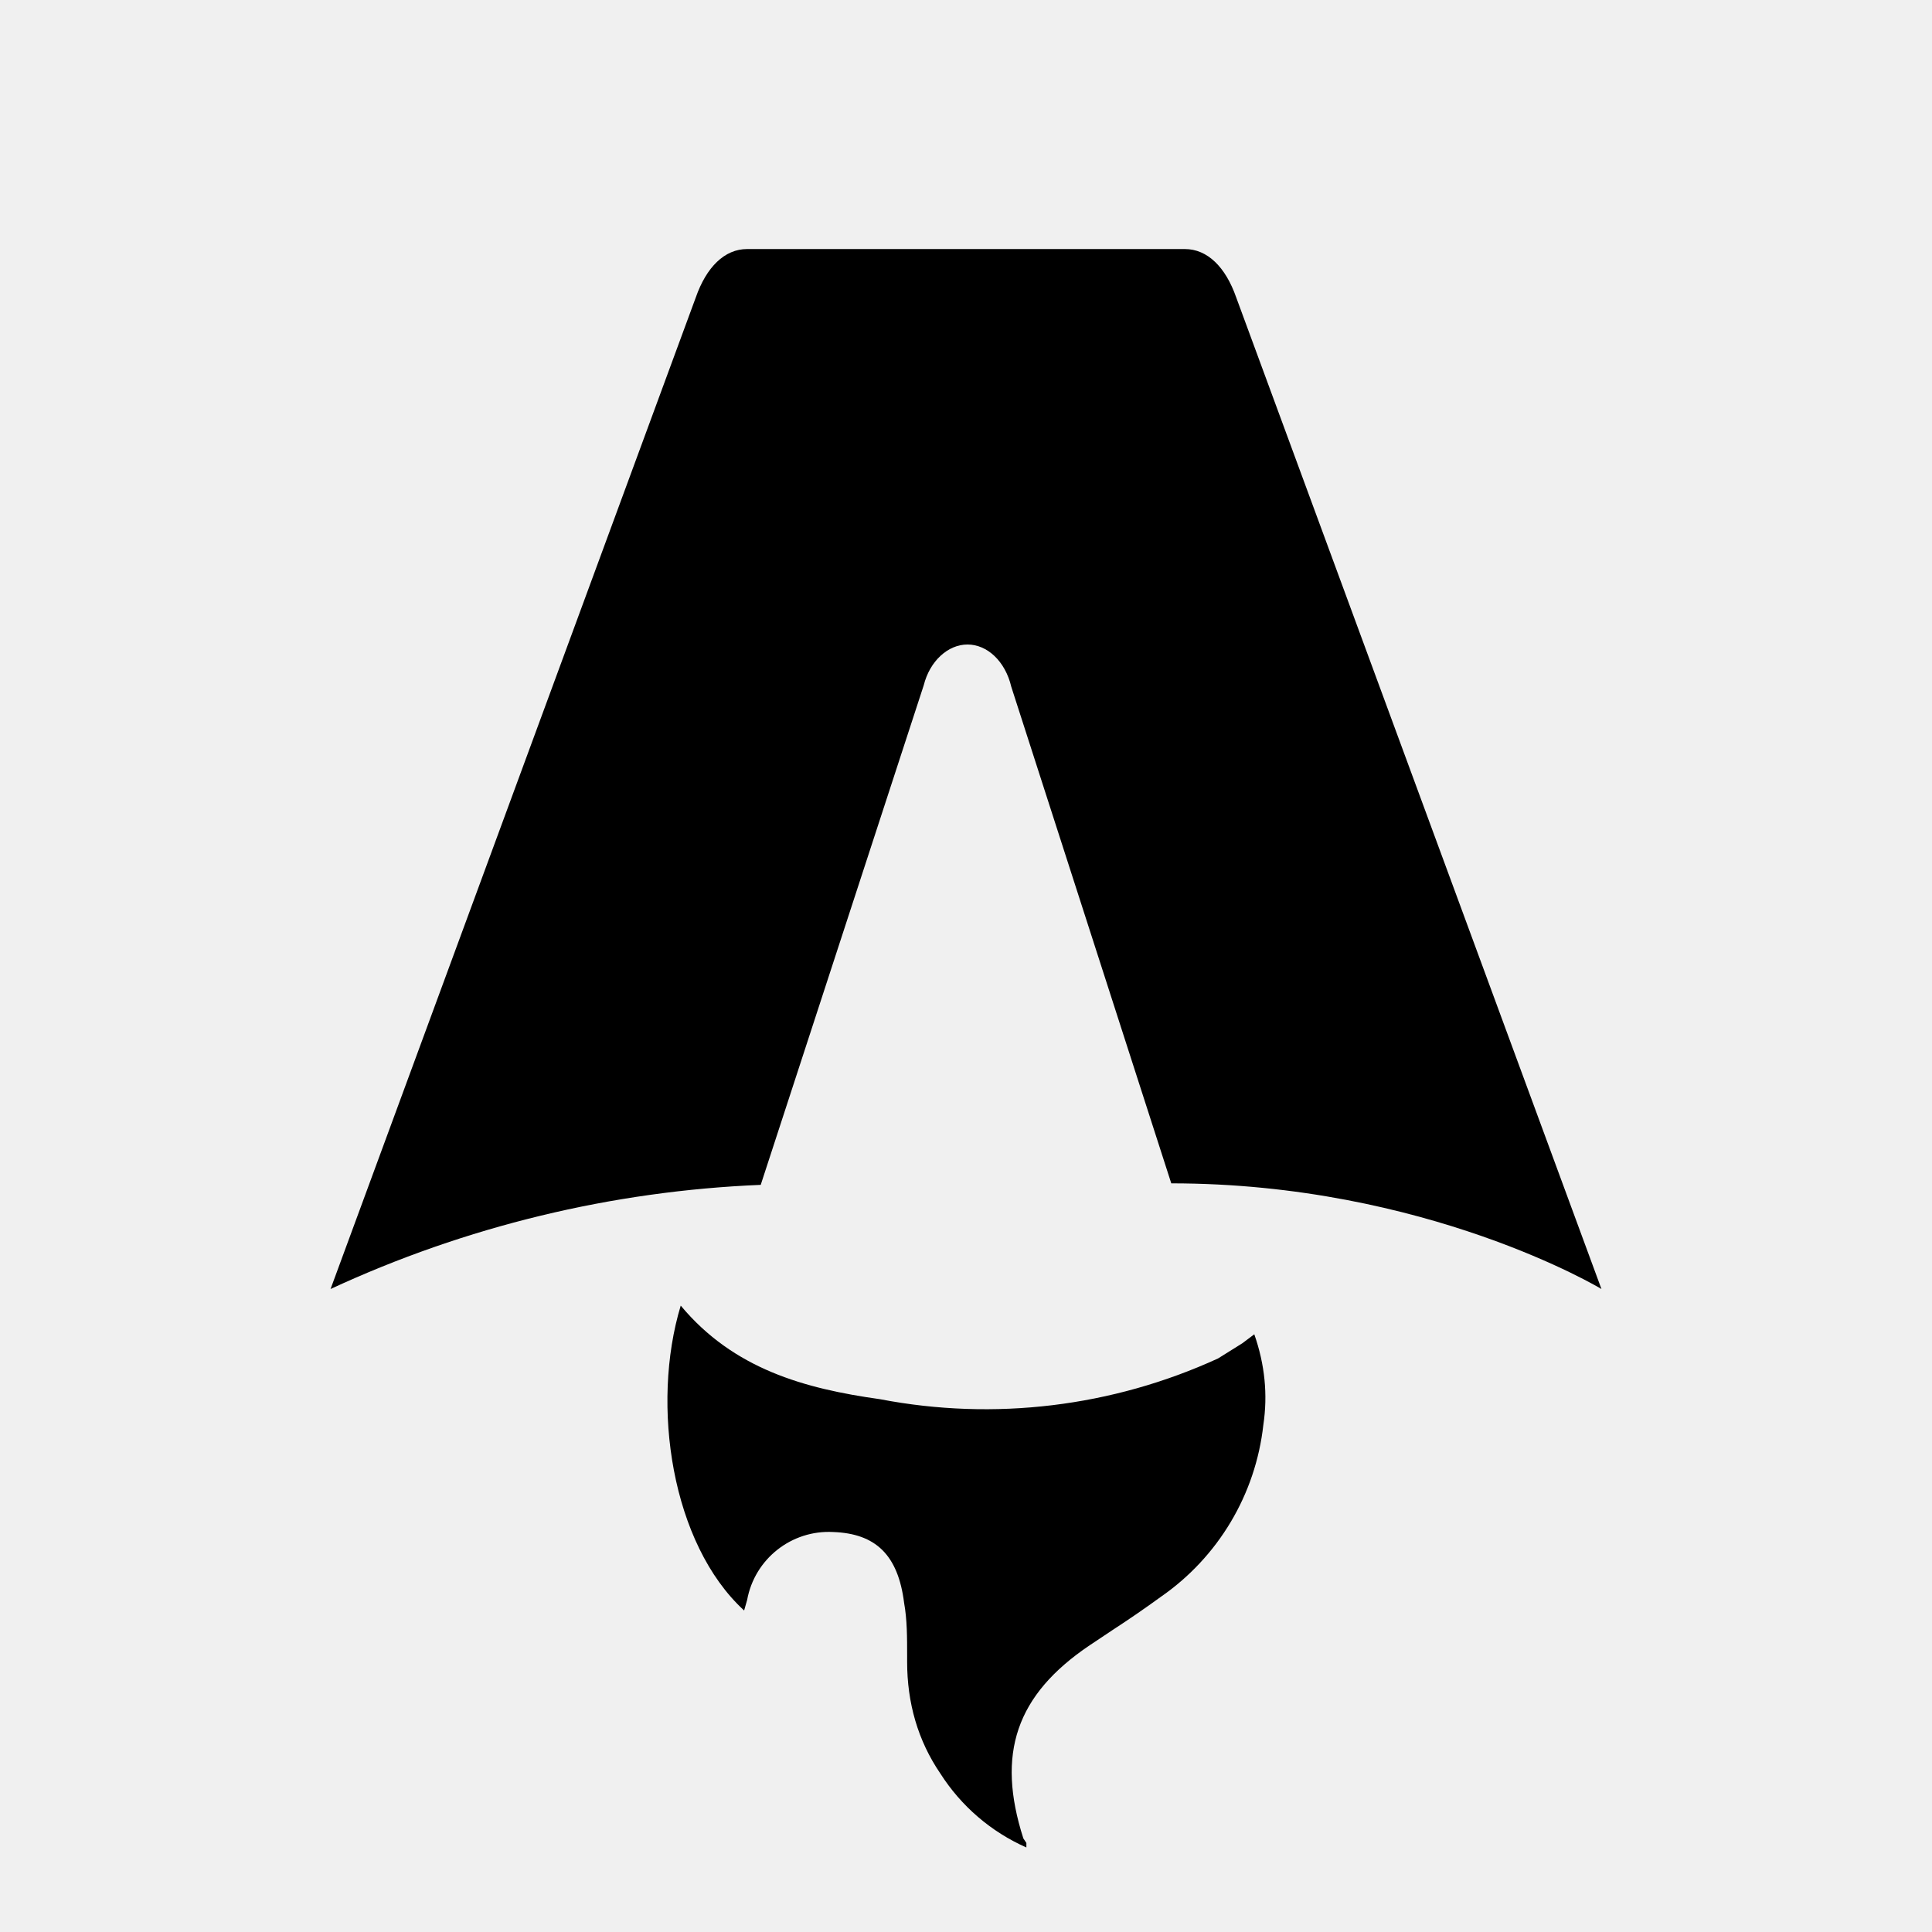
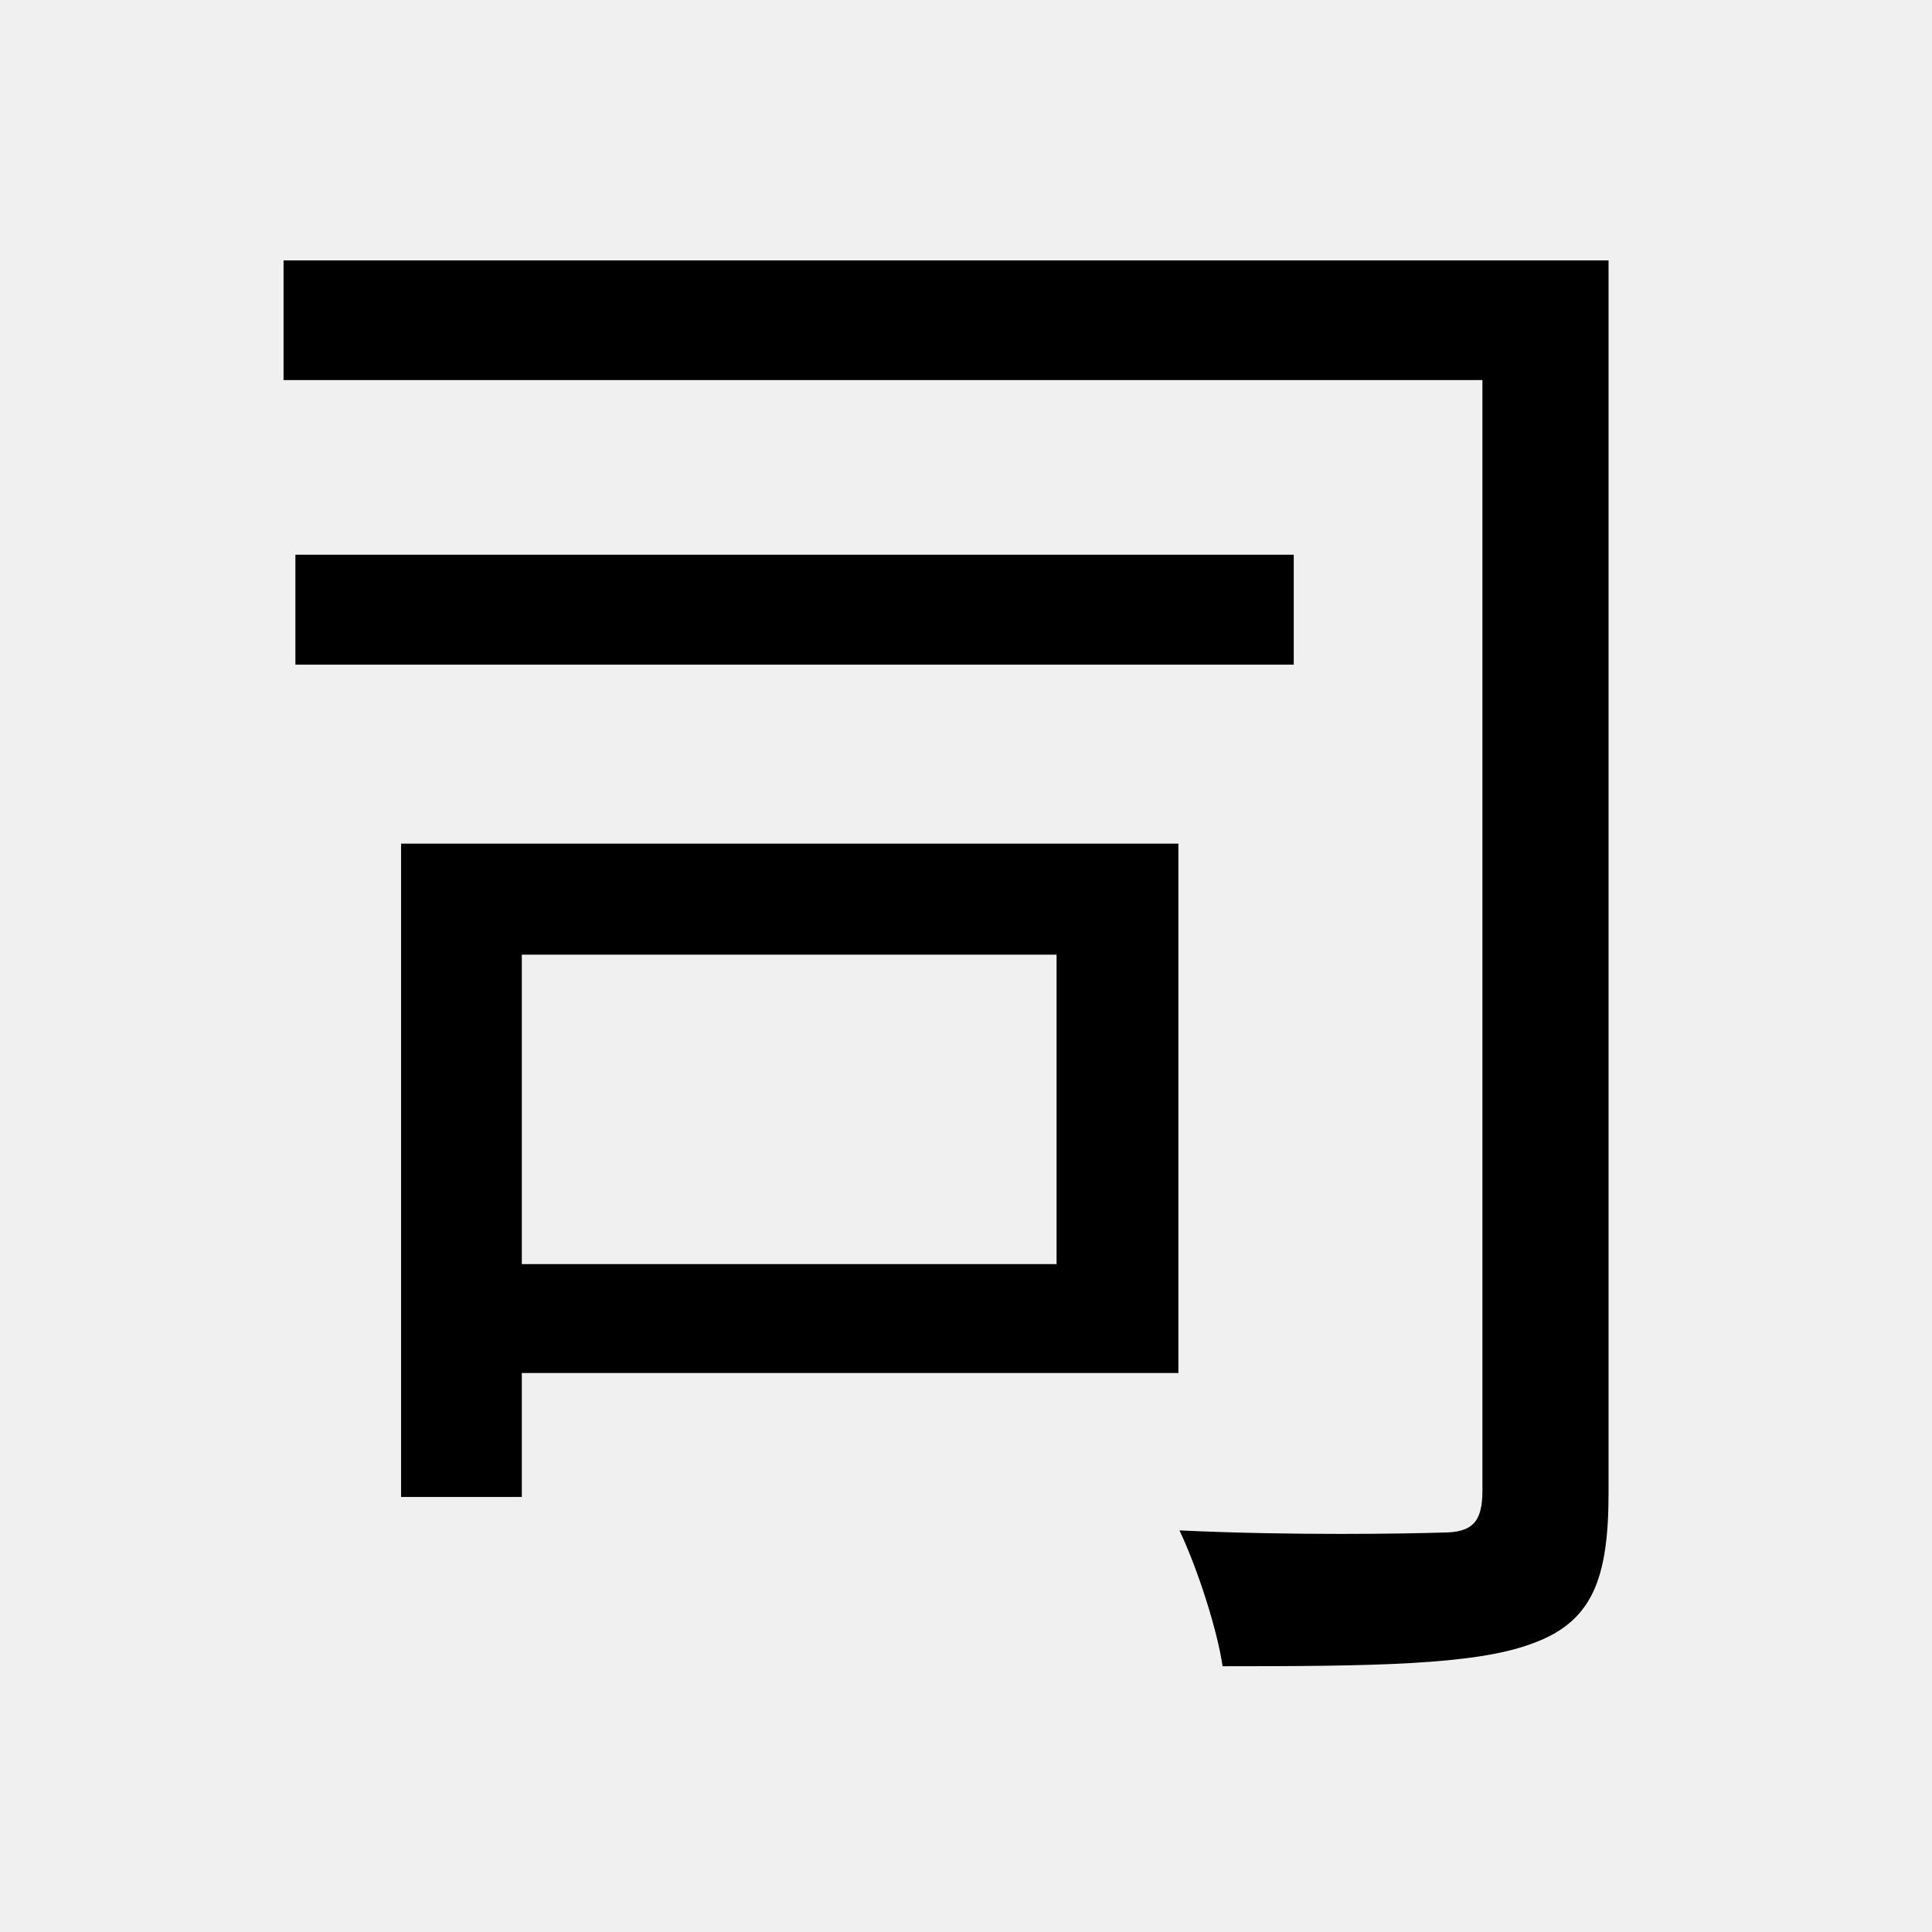
- <svg xmlns="http://www.w3.org/2000/svg" fill="none" viewBox="0 0 128 128">
-   <path d="M50.4 78.5a75.1 75.1 0 0 0-28.5 6.9l24.2-65.7c.7-2 1.9-3.2 3.4-3.2h29c1.5 0 2.7 1.2 3.4 3.2l24.2 65.7s-11.6-7-28.5-7L67 45.5c-.4-1.7-1.6-2.8-2.9-2.8-1.3 0-2.5 1.1-2.9 2.7L50.4 78.5Zm-1.1 28.2Zm-4.2-20.2c-2 6.6-.6 15.8 4.2 20.2a17.5 17.5 0 0 1 .2-.7 5.5 5.5 0 0 1 5.7-4.5c2.8.1 4.3 1.5 4.7 4.7.2 1.1.2 2.3.2 3.5v.4c0 2.7.7 5.2 2.2 7.4a13 13 0 0 0 5.7 4.9v-.3l-.2-.3c-1.8-5.6-.5-9.5 4.4-12.8l1.5-1a73 73 0 0 0 3.2-2.2 16 16 0 0 0 6.8-11.4c.3-2 .1-4-.6-6l-.8.6-1.6 1a37 37 0 0 1-22.4 2.7c-5-.7-9.7-2-13.2-6.2Z" />
-   <style>
-         path { fill: #000; }
-         @media (prefers-color-scheme: dark) {
-             path { fill: #FFF; }
-         }
-     </style>
+ <svg xmlns="http://www.w3.org/2000/svg" width="28" height="28">
+   <text x="50%" y="50%" font-size="24" font-family="system-ui, sans-serif" text-anchor="middle" dominant-baseline="middle">司</text>
</svg>
